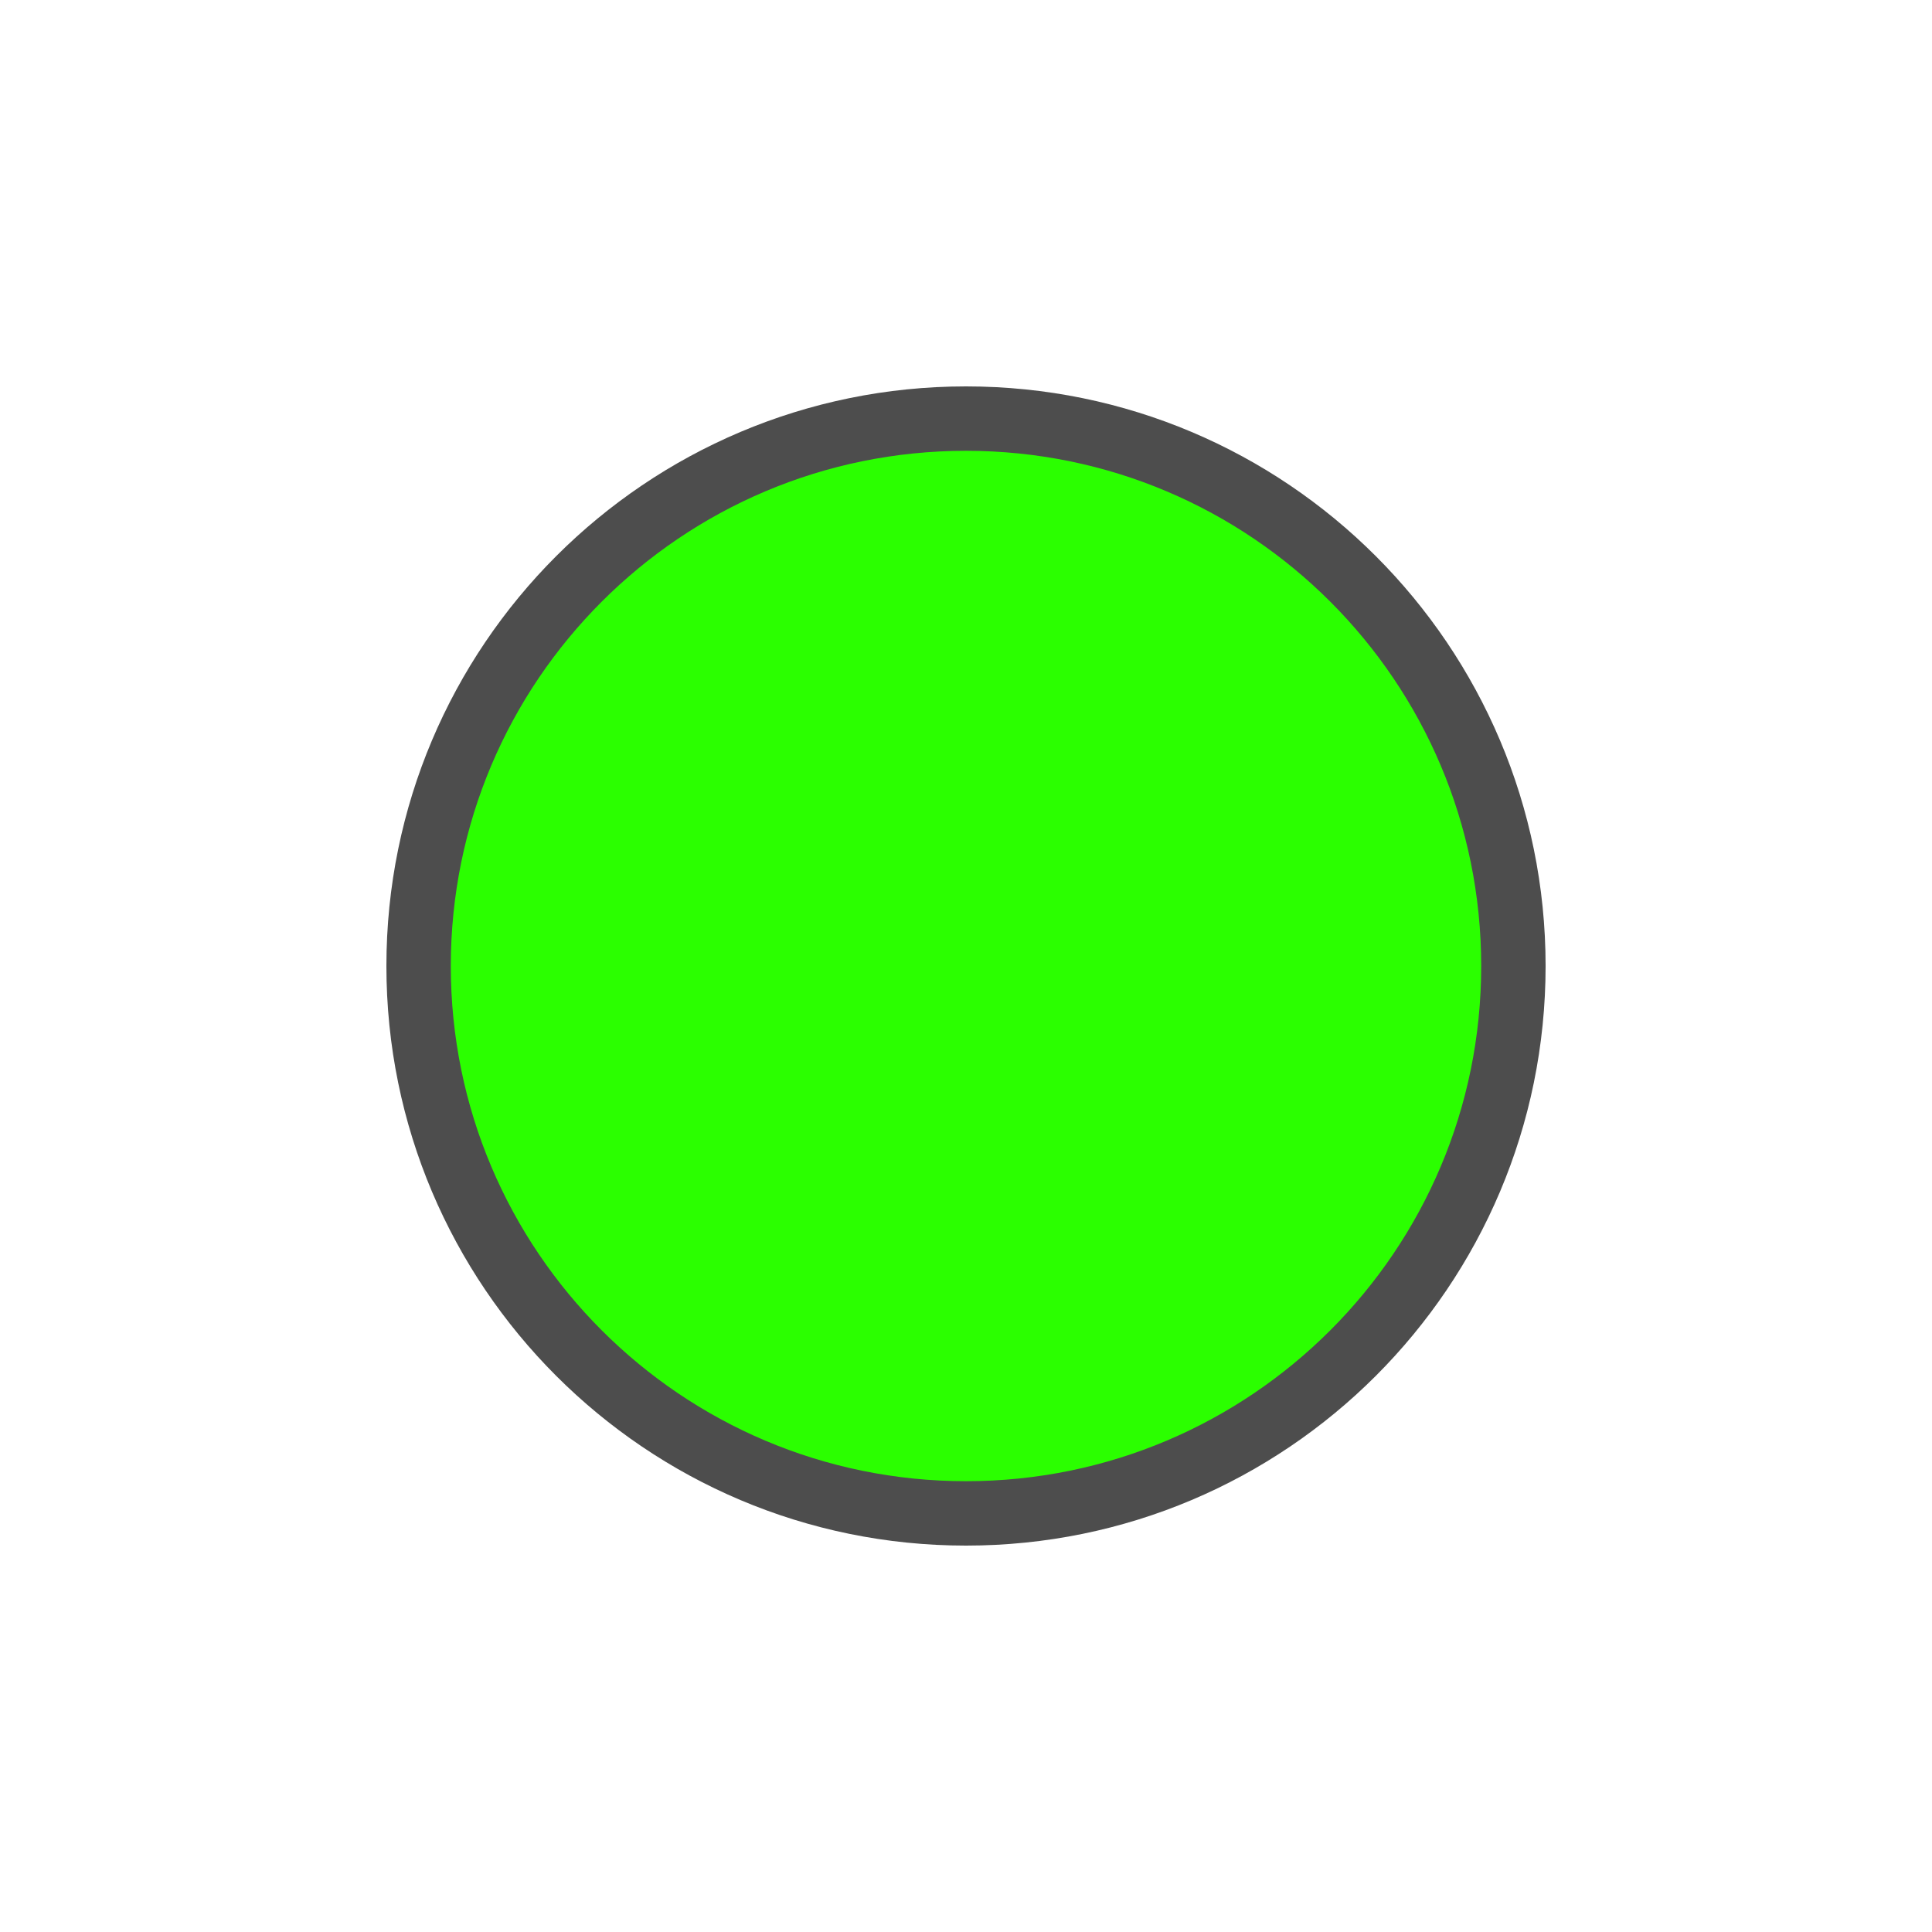
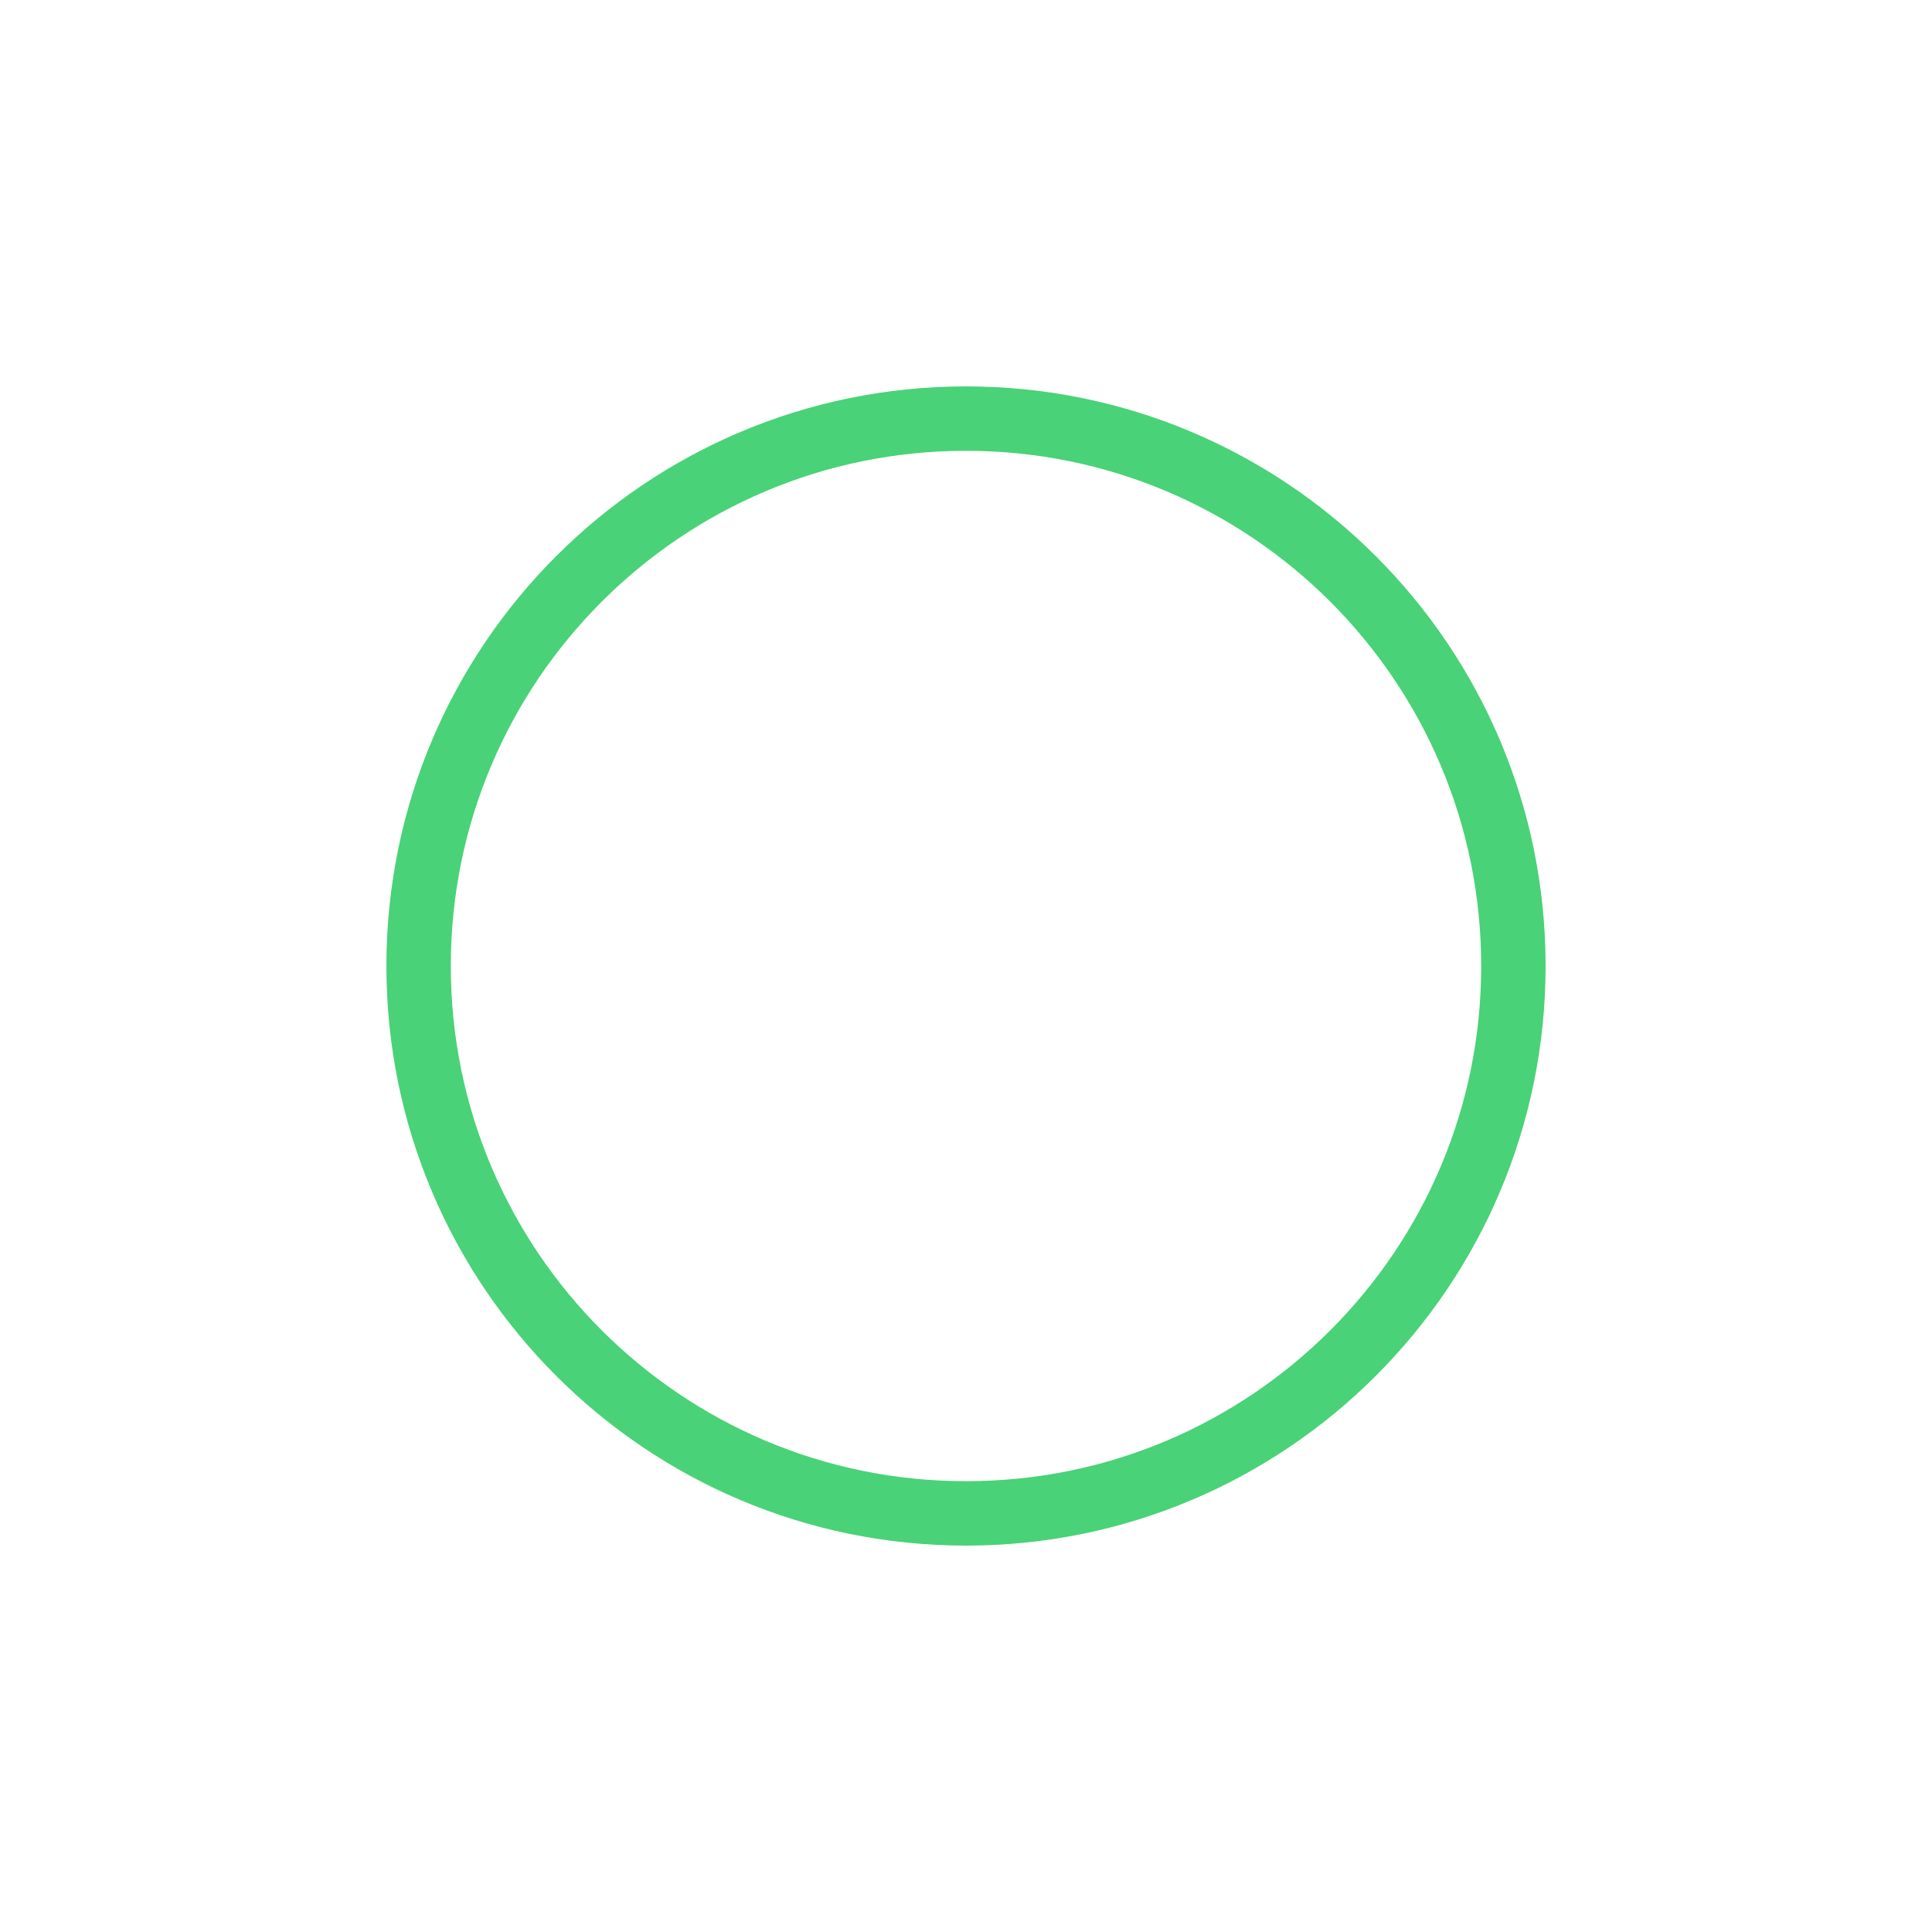
<svg xmlns="http://www.w3.org/2000/svg" viewBox="0 0 60 60">
  <defs>
-     <style>.cls-1{fill:none;}.cls-2{fill:#2bff00;stroke:#4d4d4d;stroke-miterlimit:10;stroke-width:2px;}</style>
+     <style>.cls-1,.cls-2{fill:none;}.cls-2{stroke:#49d278;stroke-linecap:round;stroke-linejoin:round;stroke-width:2px;}</style>
  </defs>
  <g id="Layer_2" data-name="Layer 2">
-     <g id="Layer_1-2" data-name="Layer 1">
-       <rect class="cls-1" width="60" height="60" />
-       <circle class="cls-2" cx="30" cy="30" r="17" />
+     <g id="Layer_2-2" data-name="Layer 2">
+       <g id="Layer_2-3" data-name="Layer 2">
+         <g id="Layer_1-2" data-name="Layer 1-2">
+           <rect class="cls-1" width="60" height="60" />
+           <circle class="cls-2" cx="30" cy="30" r="17" />
+         </g>
+       </g>
    </g>
  </g>
</svg>
